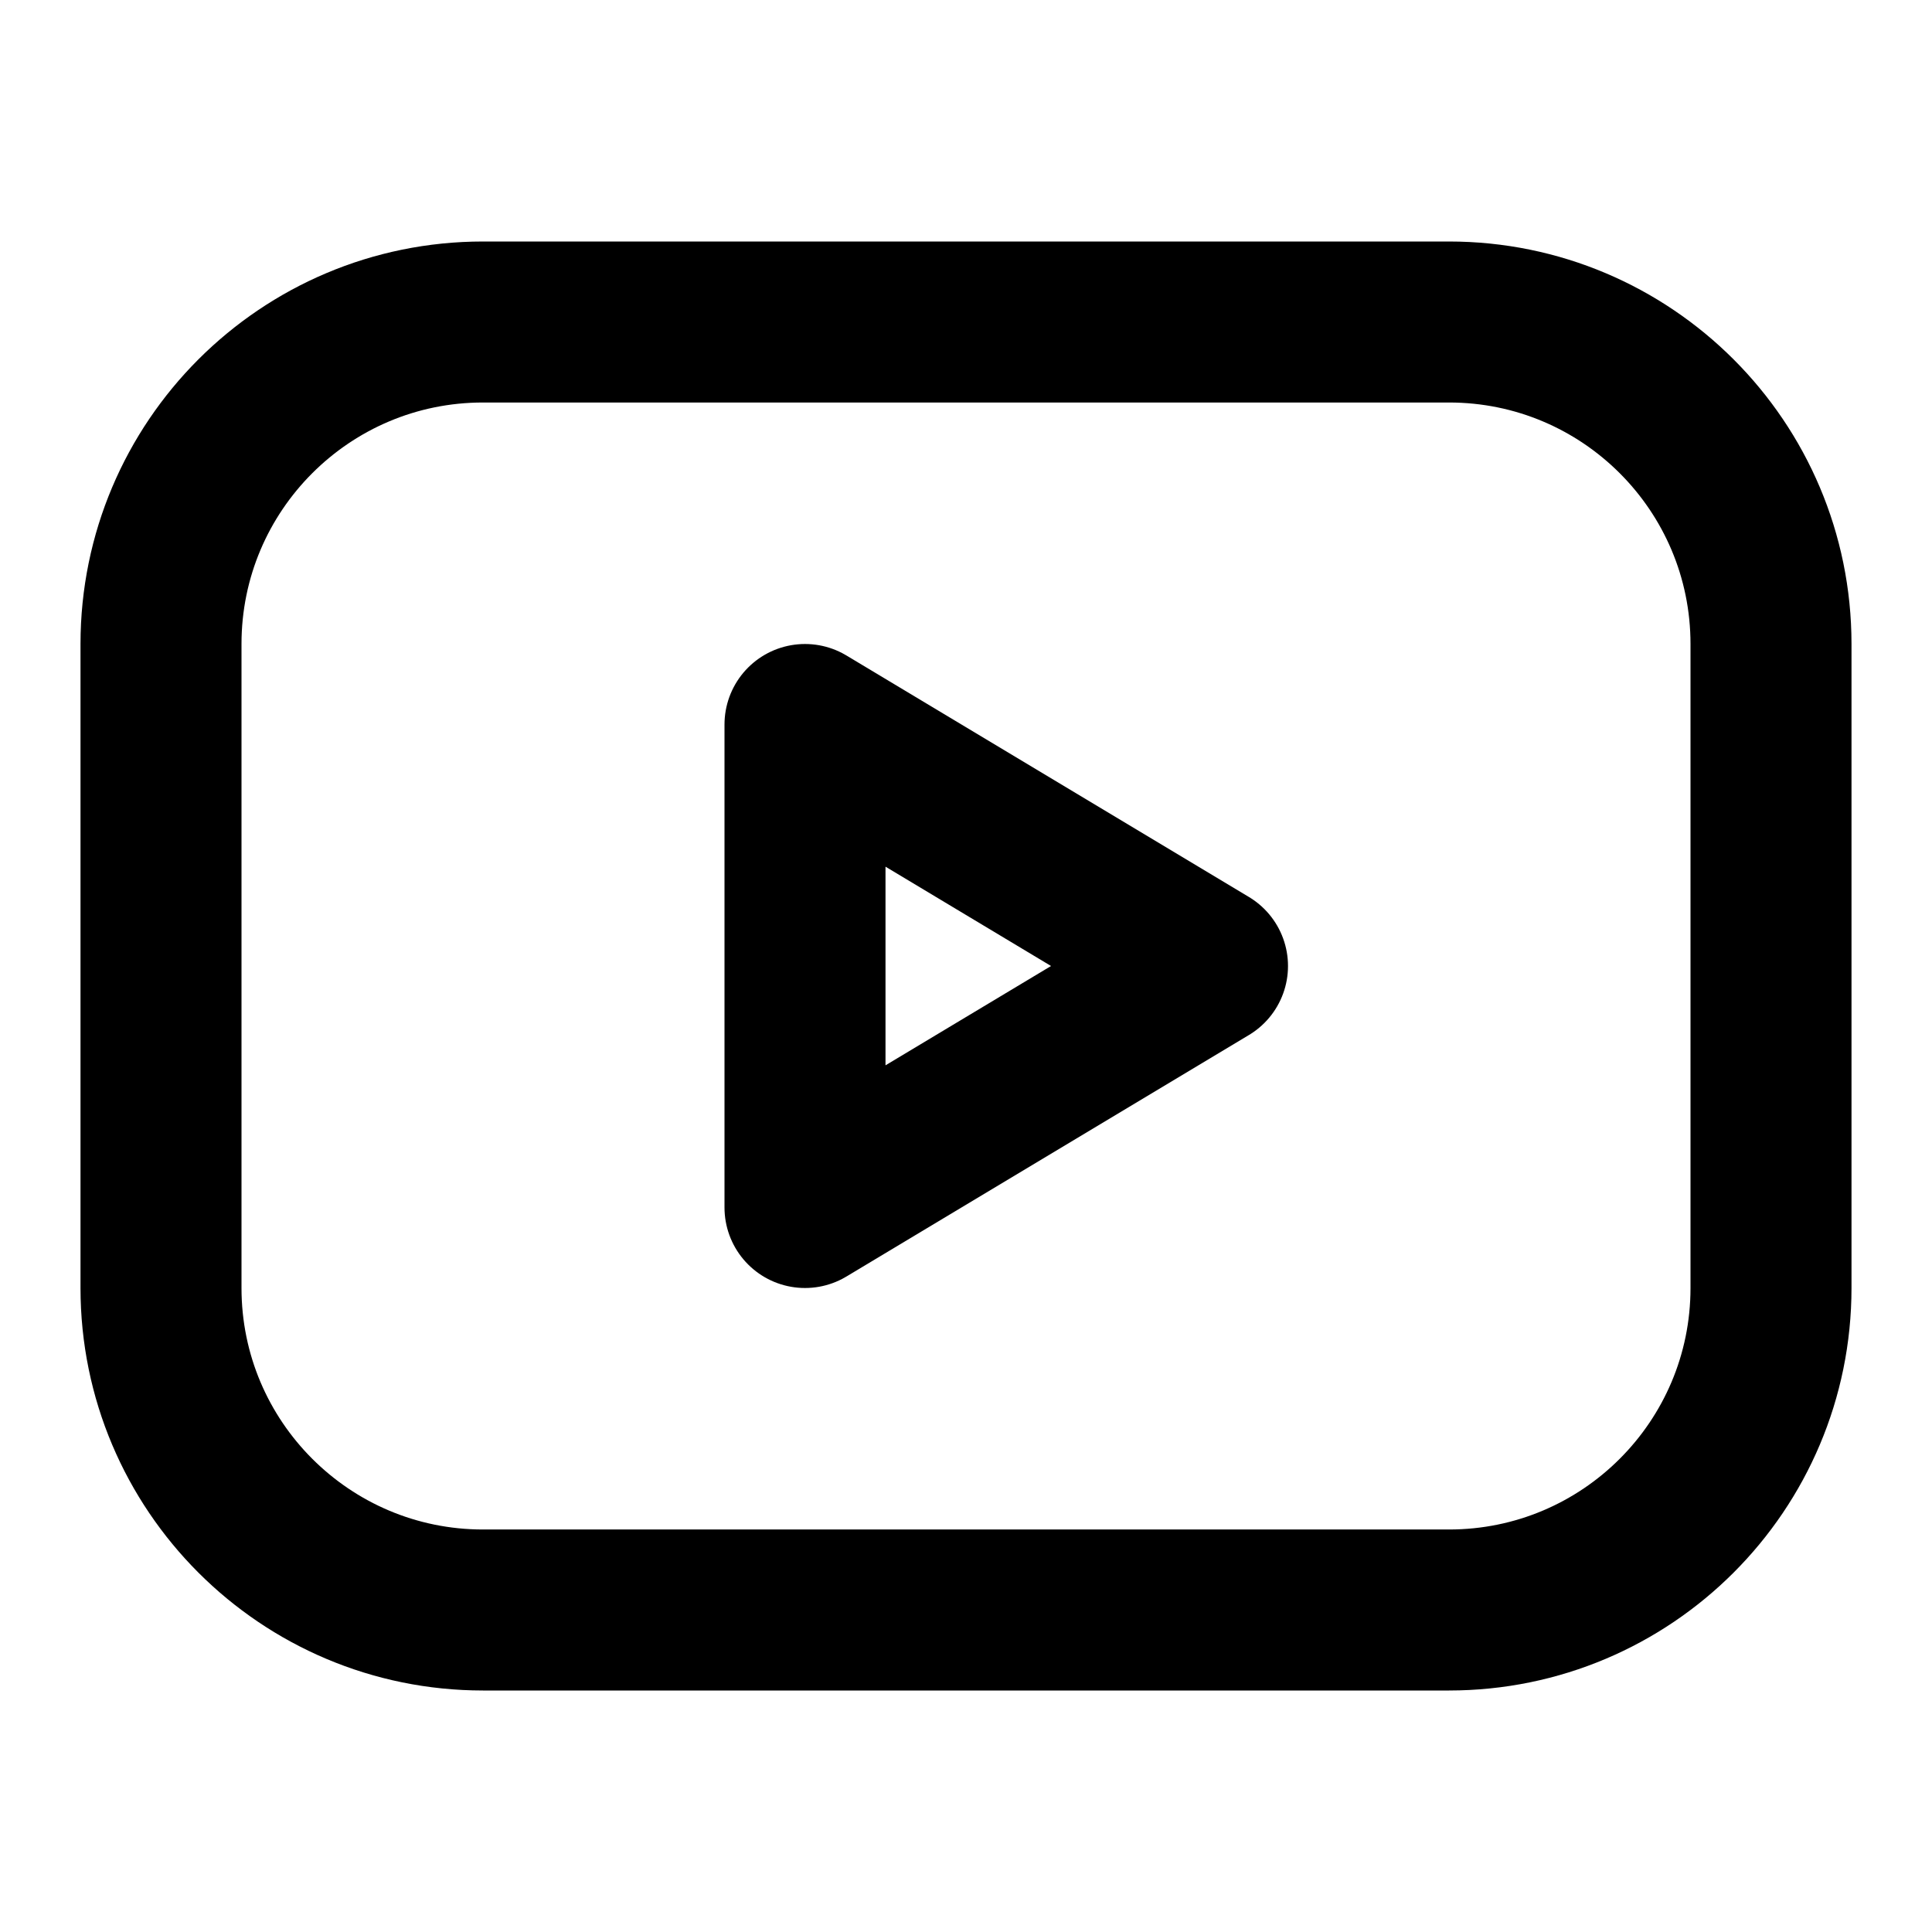
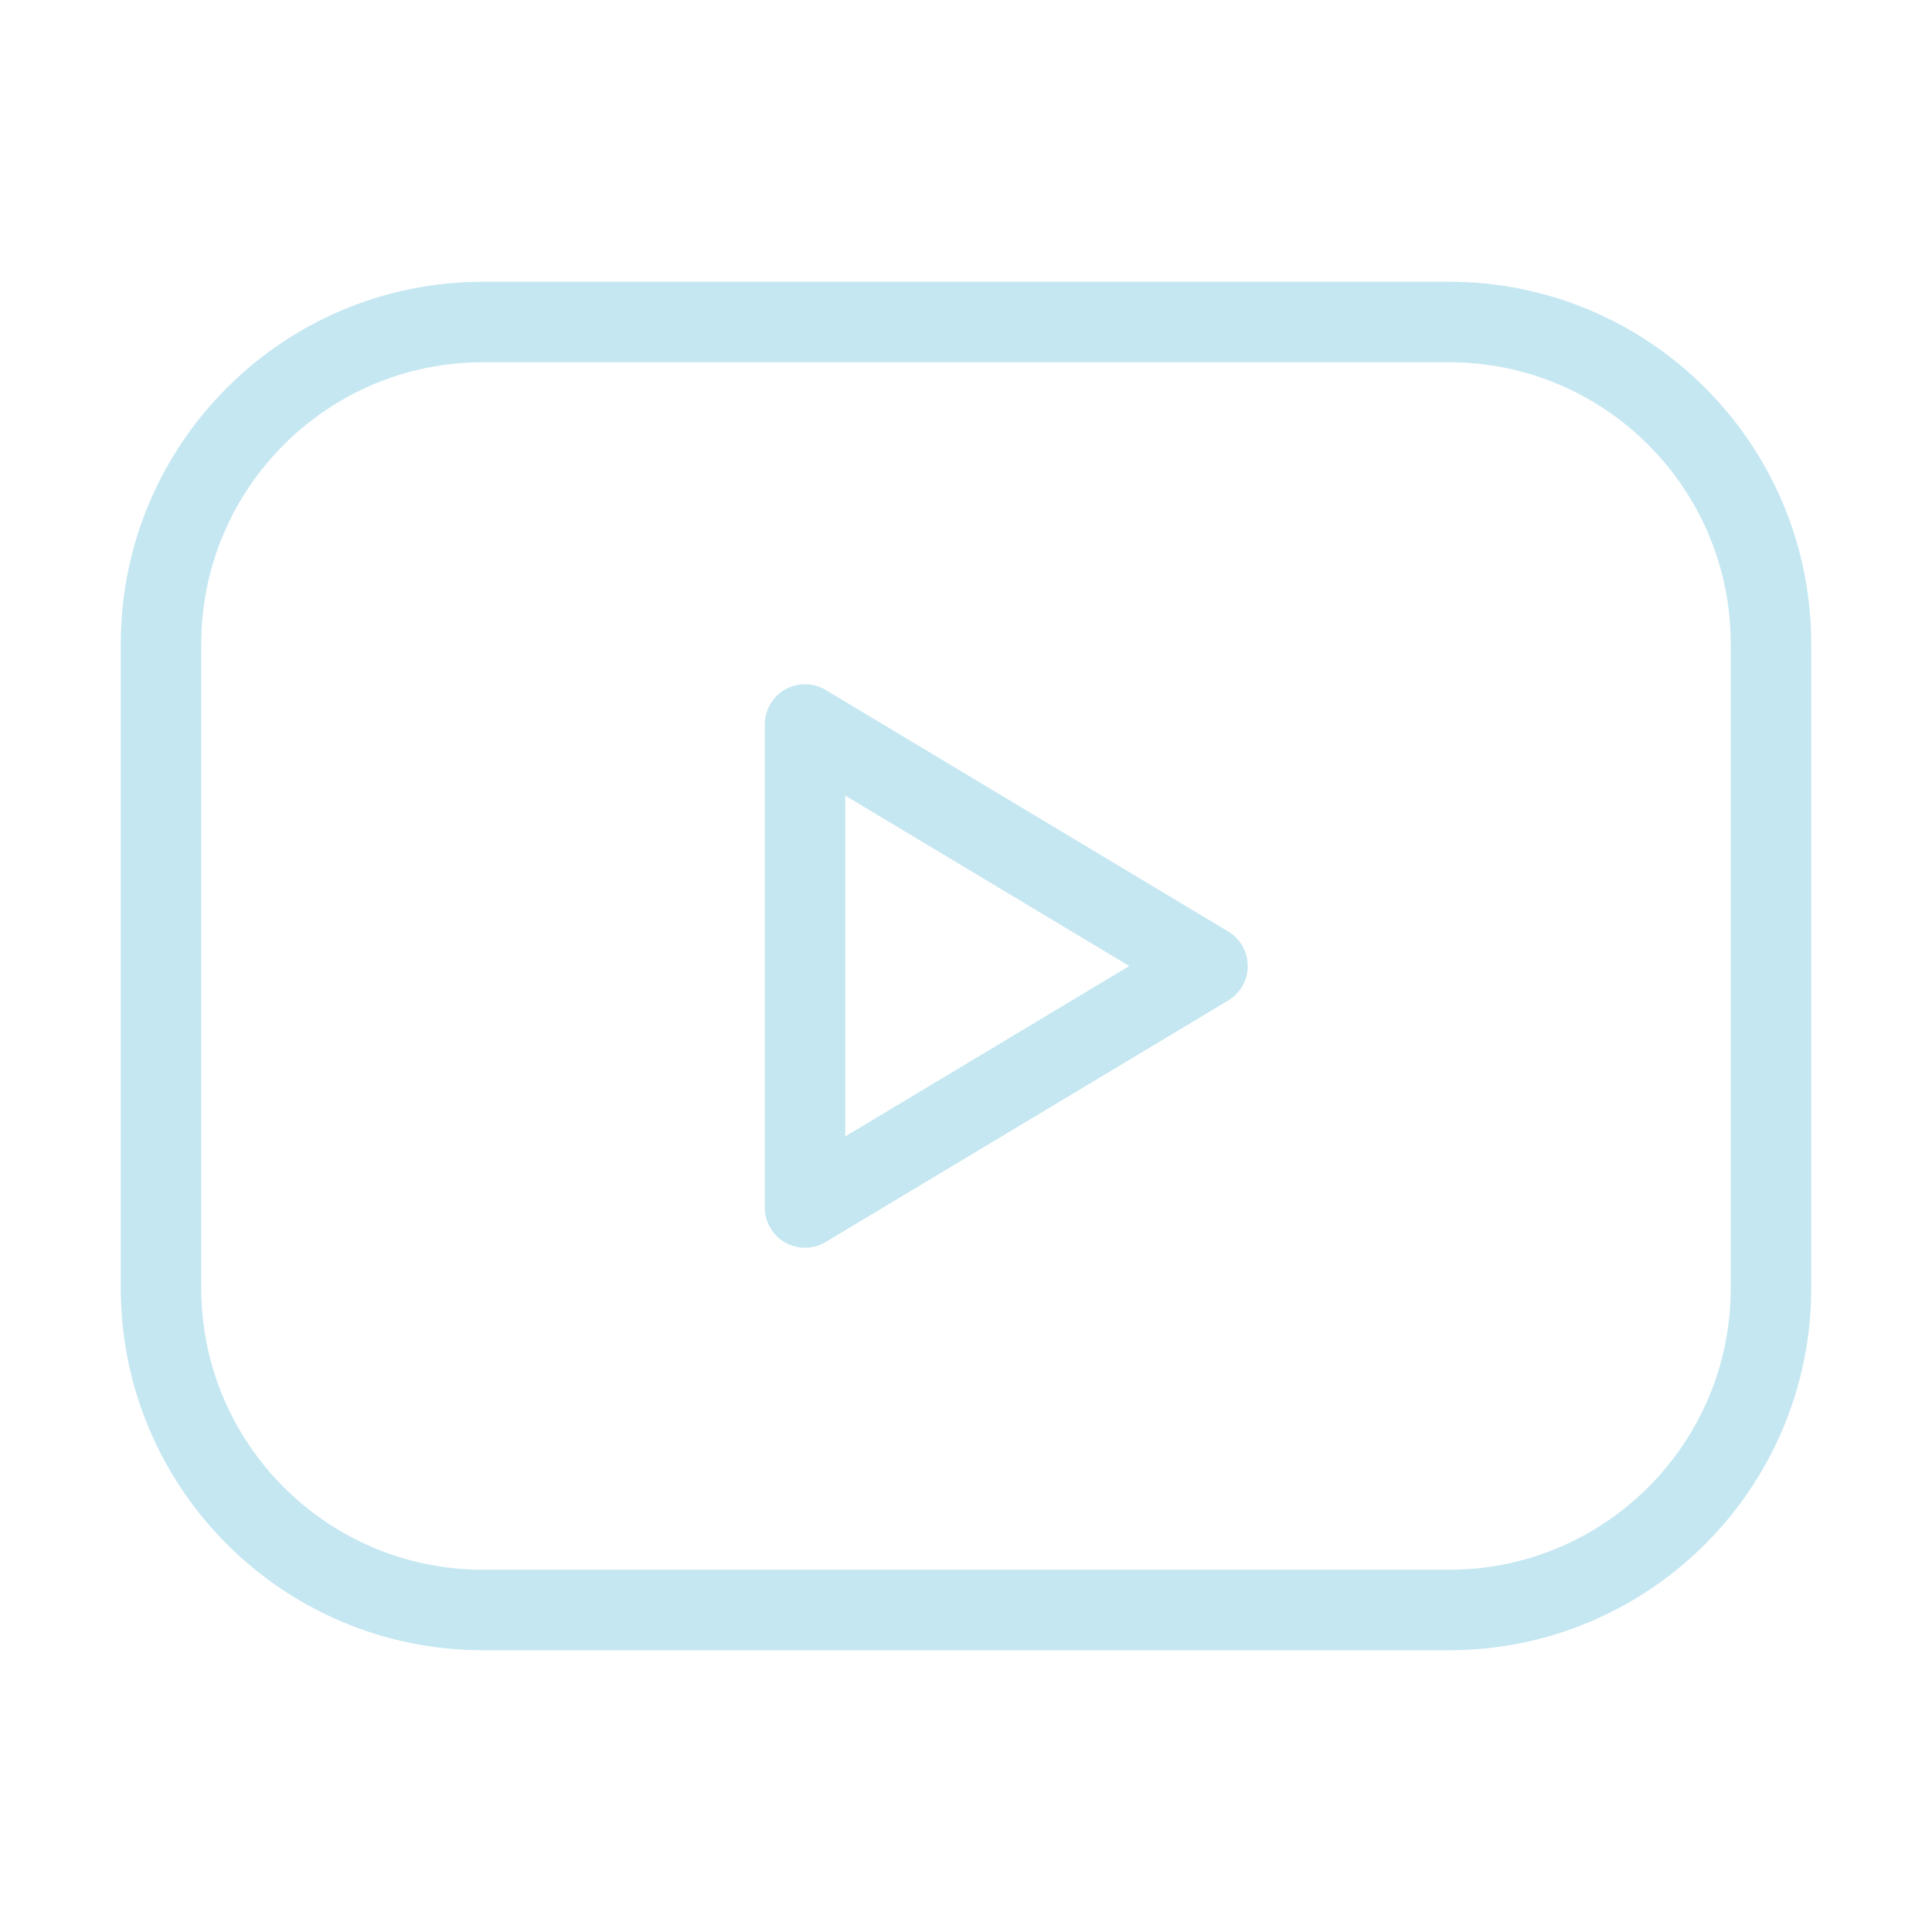
- <svg xmlns="http://www.w3.org/2000/svg" width="24" height="24" viewBox="0 0 24 24" fill="none" stroke="currentColor" stroke-width="2" stroke-linecap="round" stroke-linejoin="round" class="icon icon-tabler icons-tabler-outline icon-tabler-brand-youtube">
+ <svg xmlns="http://www.w3.org/2000/svg" width="24" height="24" viewBox="0 0 24 24" fill="none" stroke="#C5E7F2" stroke-width="1" stroke-linecap="round" stroke-linejoin="round" class="icon icon-tabler icons-tabler-outline icon-tabler-brand-youtube">
  <path stroke="none" d="M0 0h24v24H0z" fill="none" />
  <path d="M2 8a4 4 0 0 1 4 -4h12a4 4 0 0 1 4 4v8a4 4 0 0 1 -4 4h-12a4 4 0 0 1 -4 -4v-8z" />
  <path d="M10 9l5 3l-5 3z" />
</svg>
